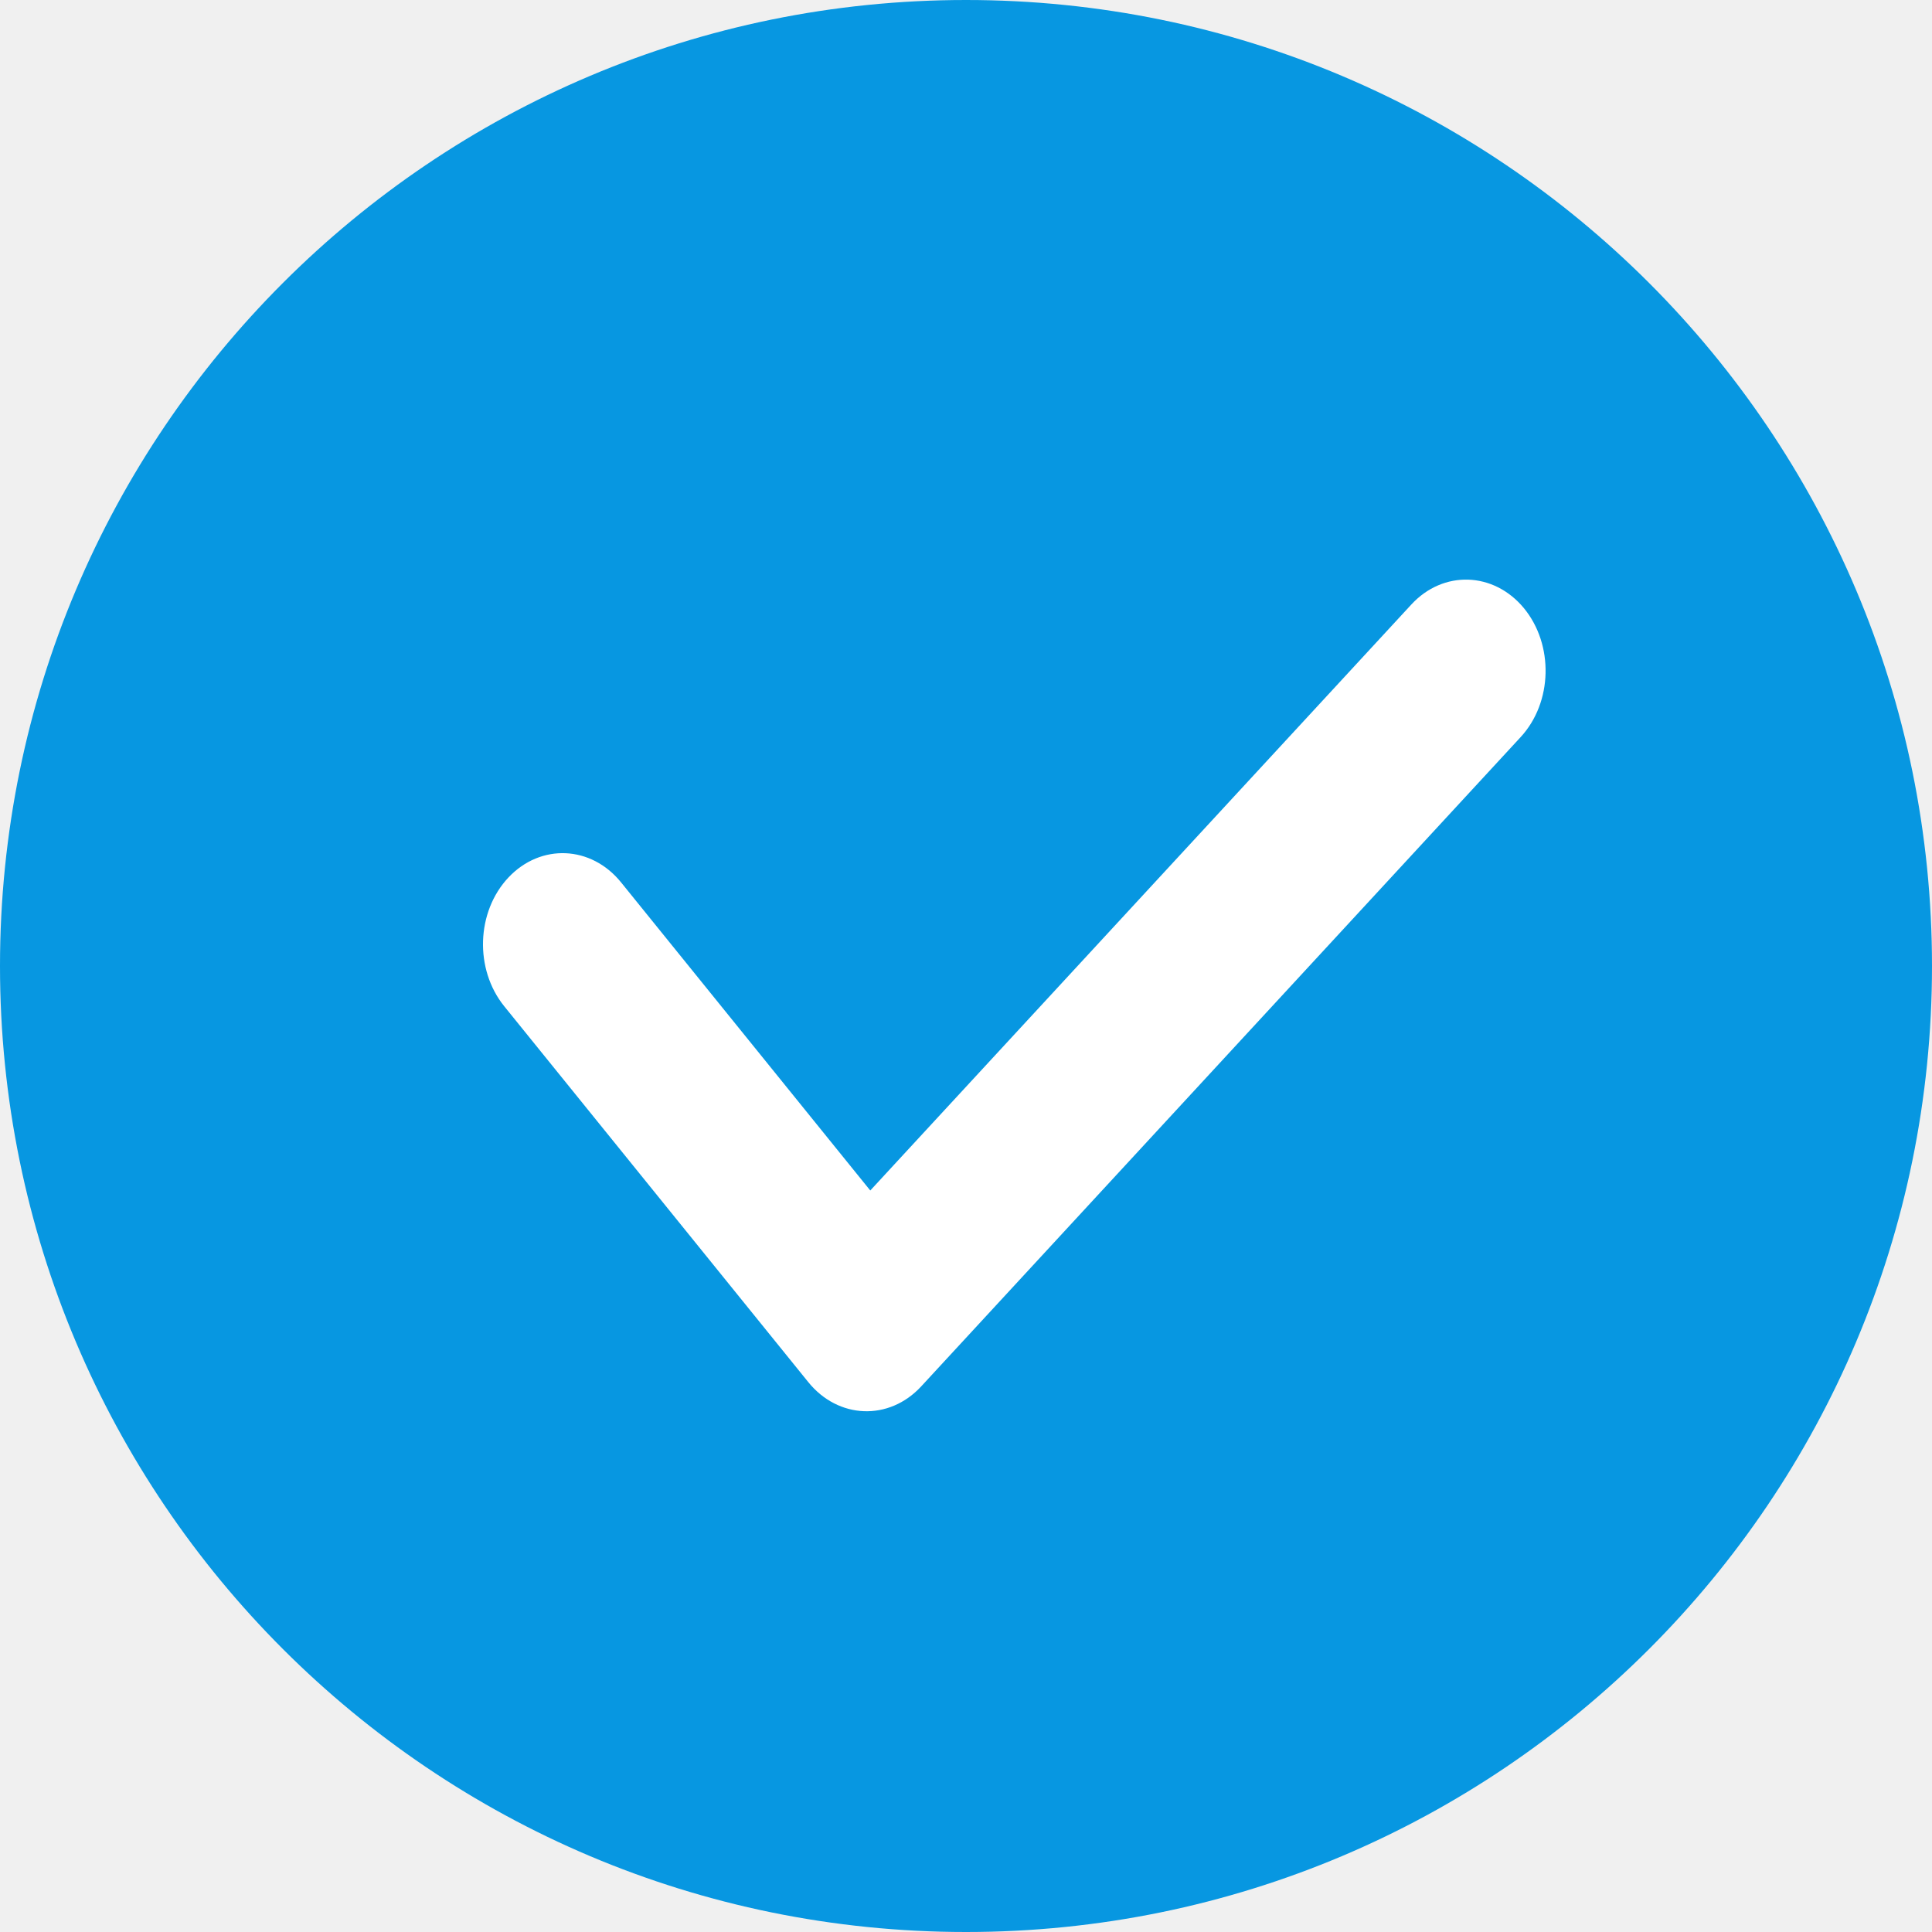
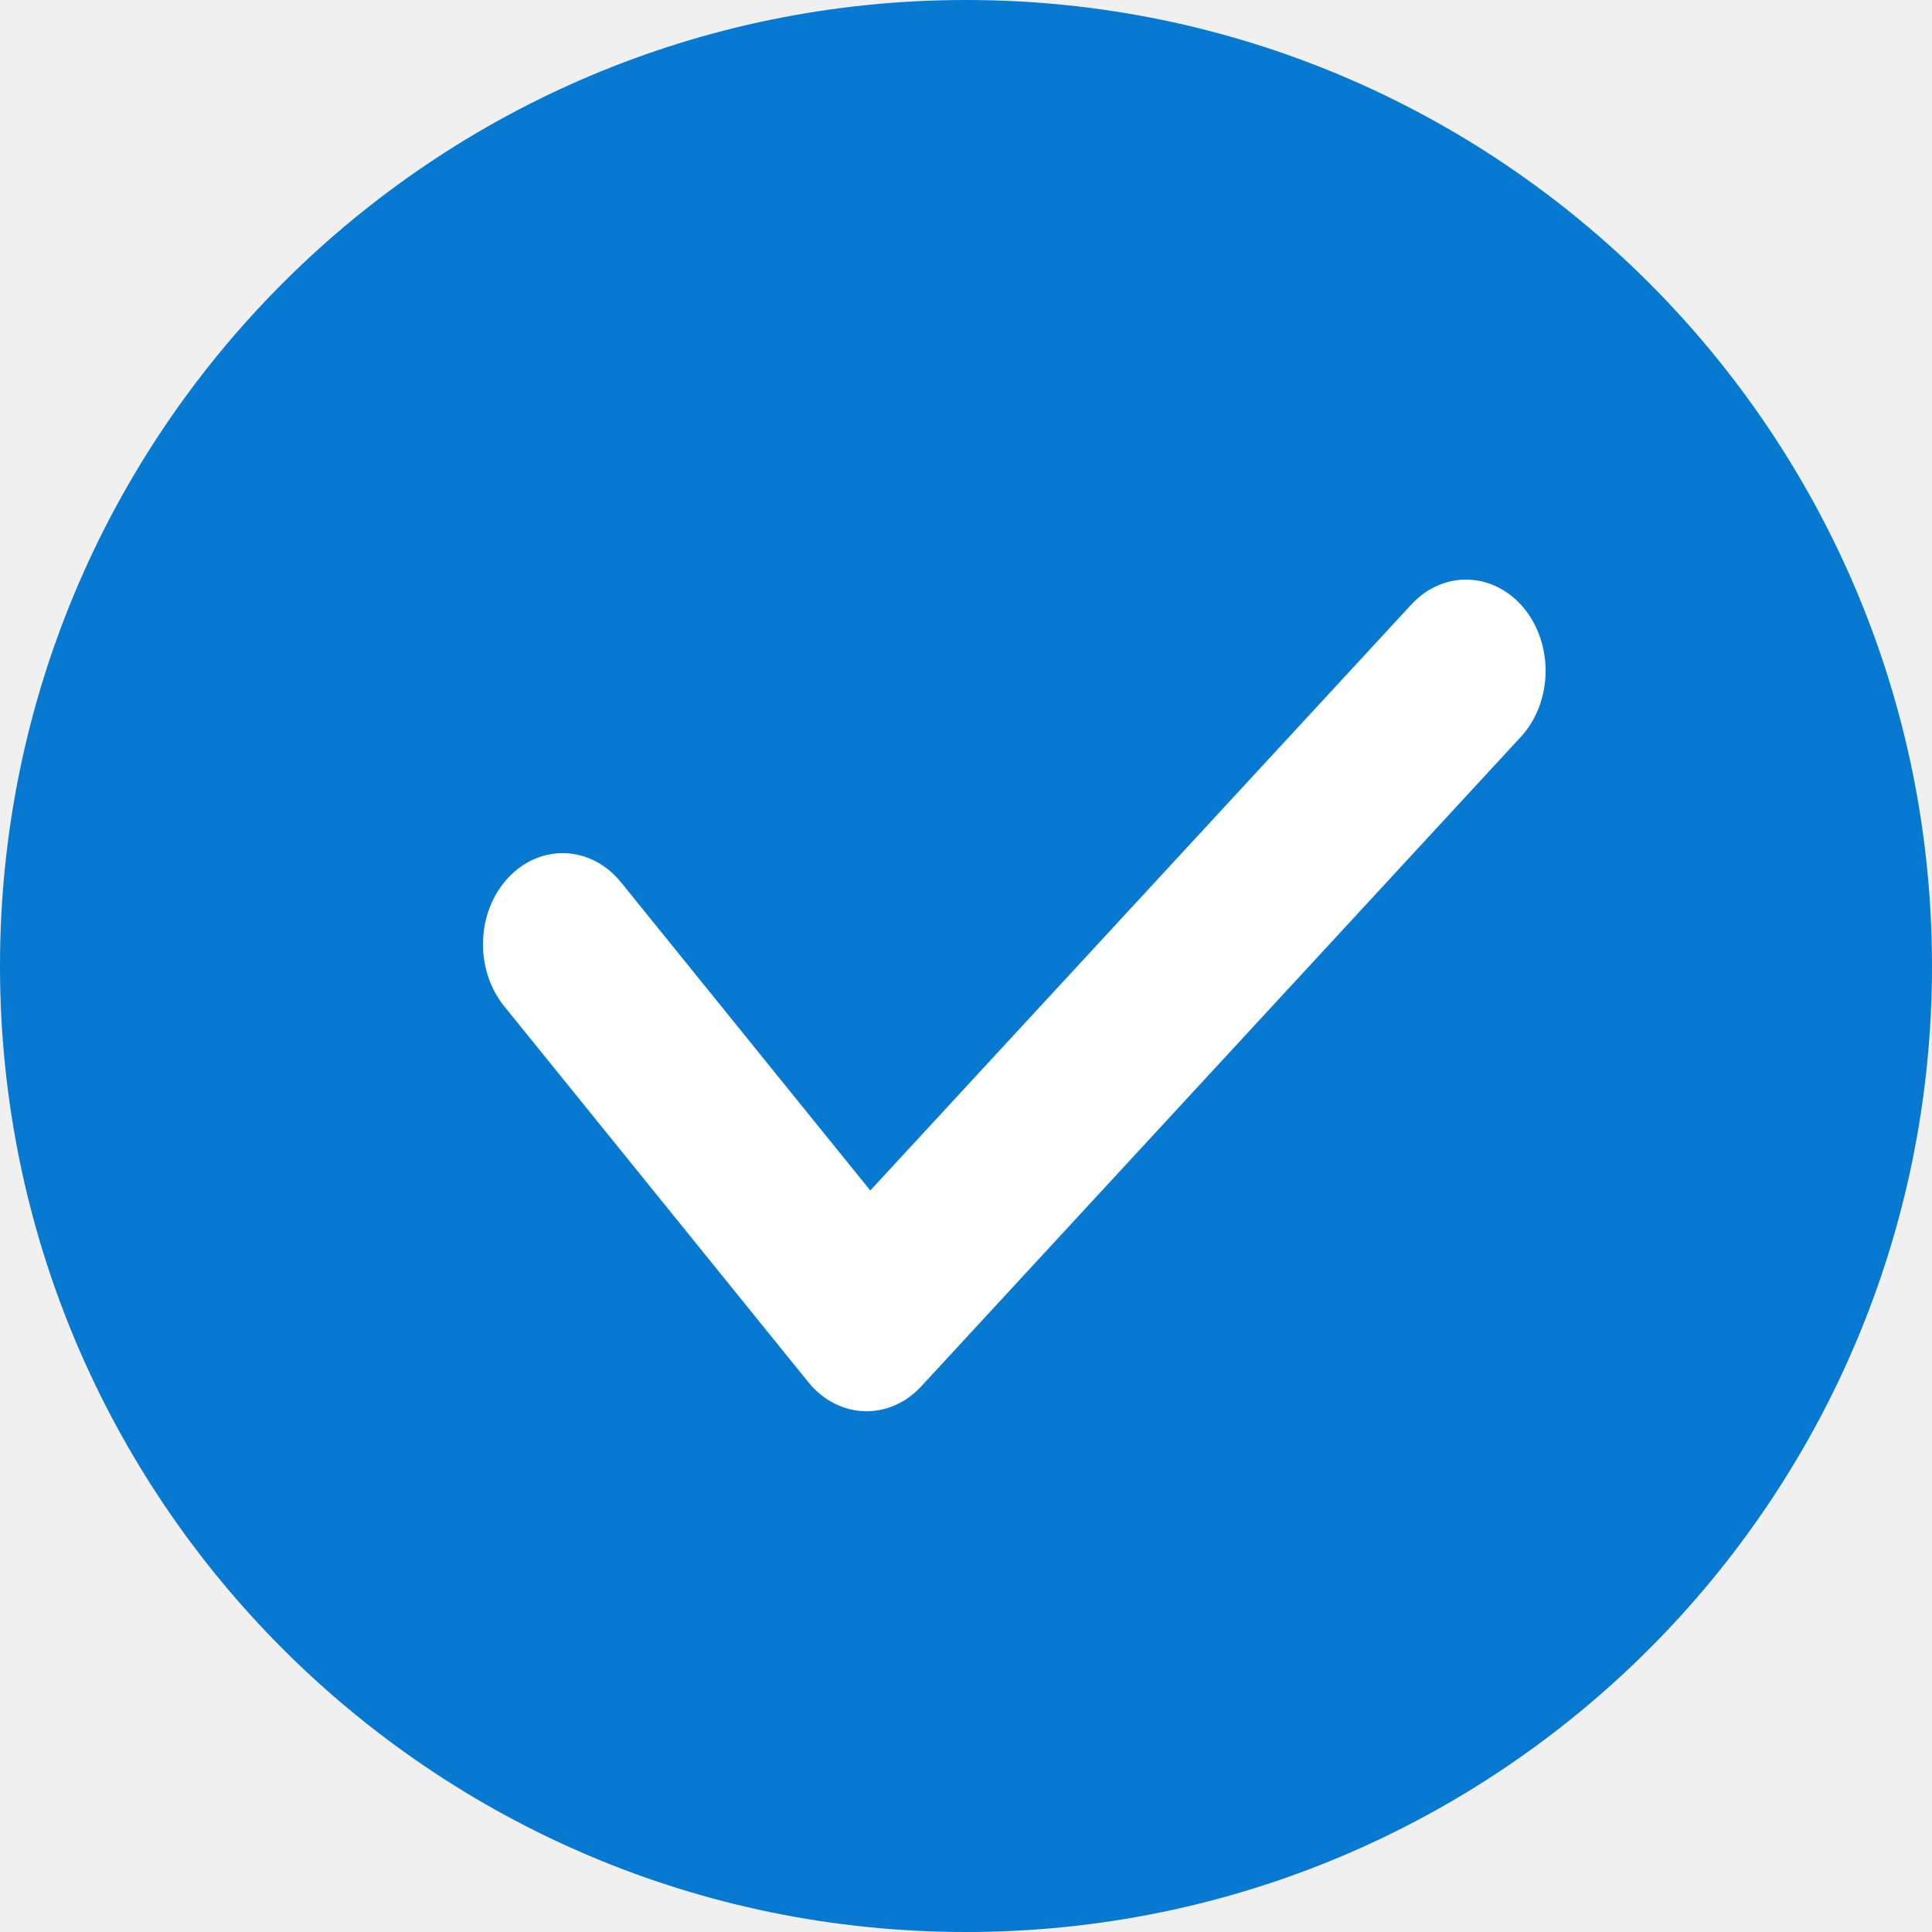
<svg xmlns="http://www.w3.org/2000/svg" width="20" height="20" viewBox="0 0 20 20" fill="none">
-   <path d="M10 20C15.523 20 20 15.523 20 10C20 4.477 15.523 0 10 0C4.477 0 0 4.477 0 10C0 15.523 4.477 20 10 20Z" fill="#0797E1" />
+   <path d="M10 20C15.523 20 20 15.523 20 10C20 4.477 15.523 0 10 0C4.477 0 0 4.477 0 10C0 15.523 4.477 20 10 20Z" fill="#0779d0" />
  <path d="M14.61 6.258C14.94 5.9 15.462 5.917 15.775 6.295C16.087 6.674 16.073 7.271 15.742 7.63L9.537 14.351C9.204 14.712 8.677 14.692 8.366 14.306L5.22 10.417C4.91 10.034 4.93 9.437 5.264 9.083C5.598 8.729 6.12 8.752 6.429 9.134L9.009 12.324L14.61 6.258Z" fill="white" />
</svg>
